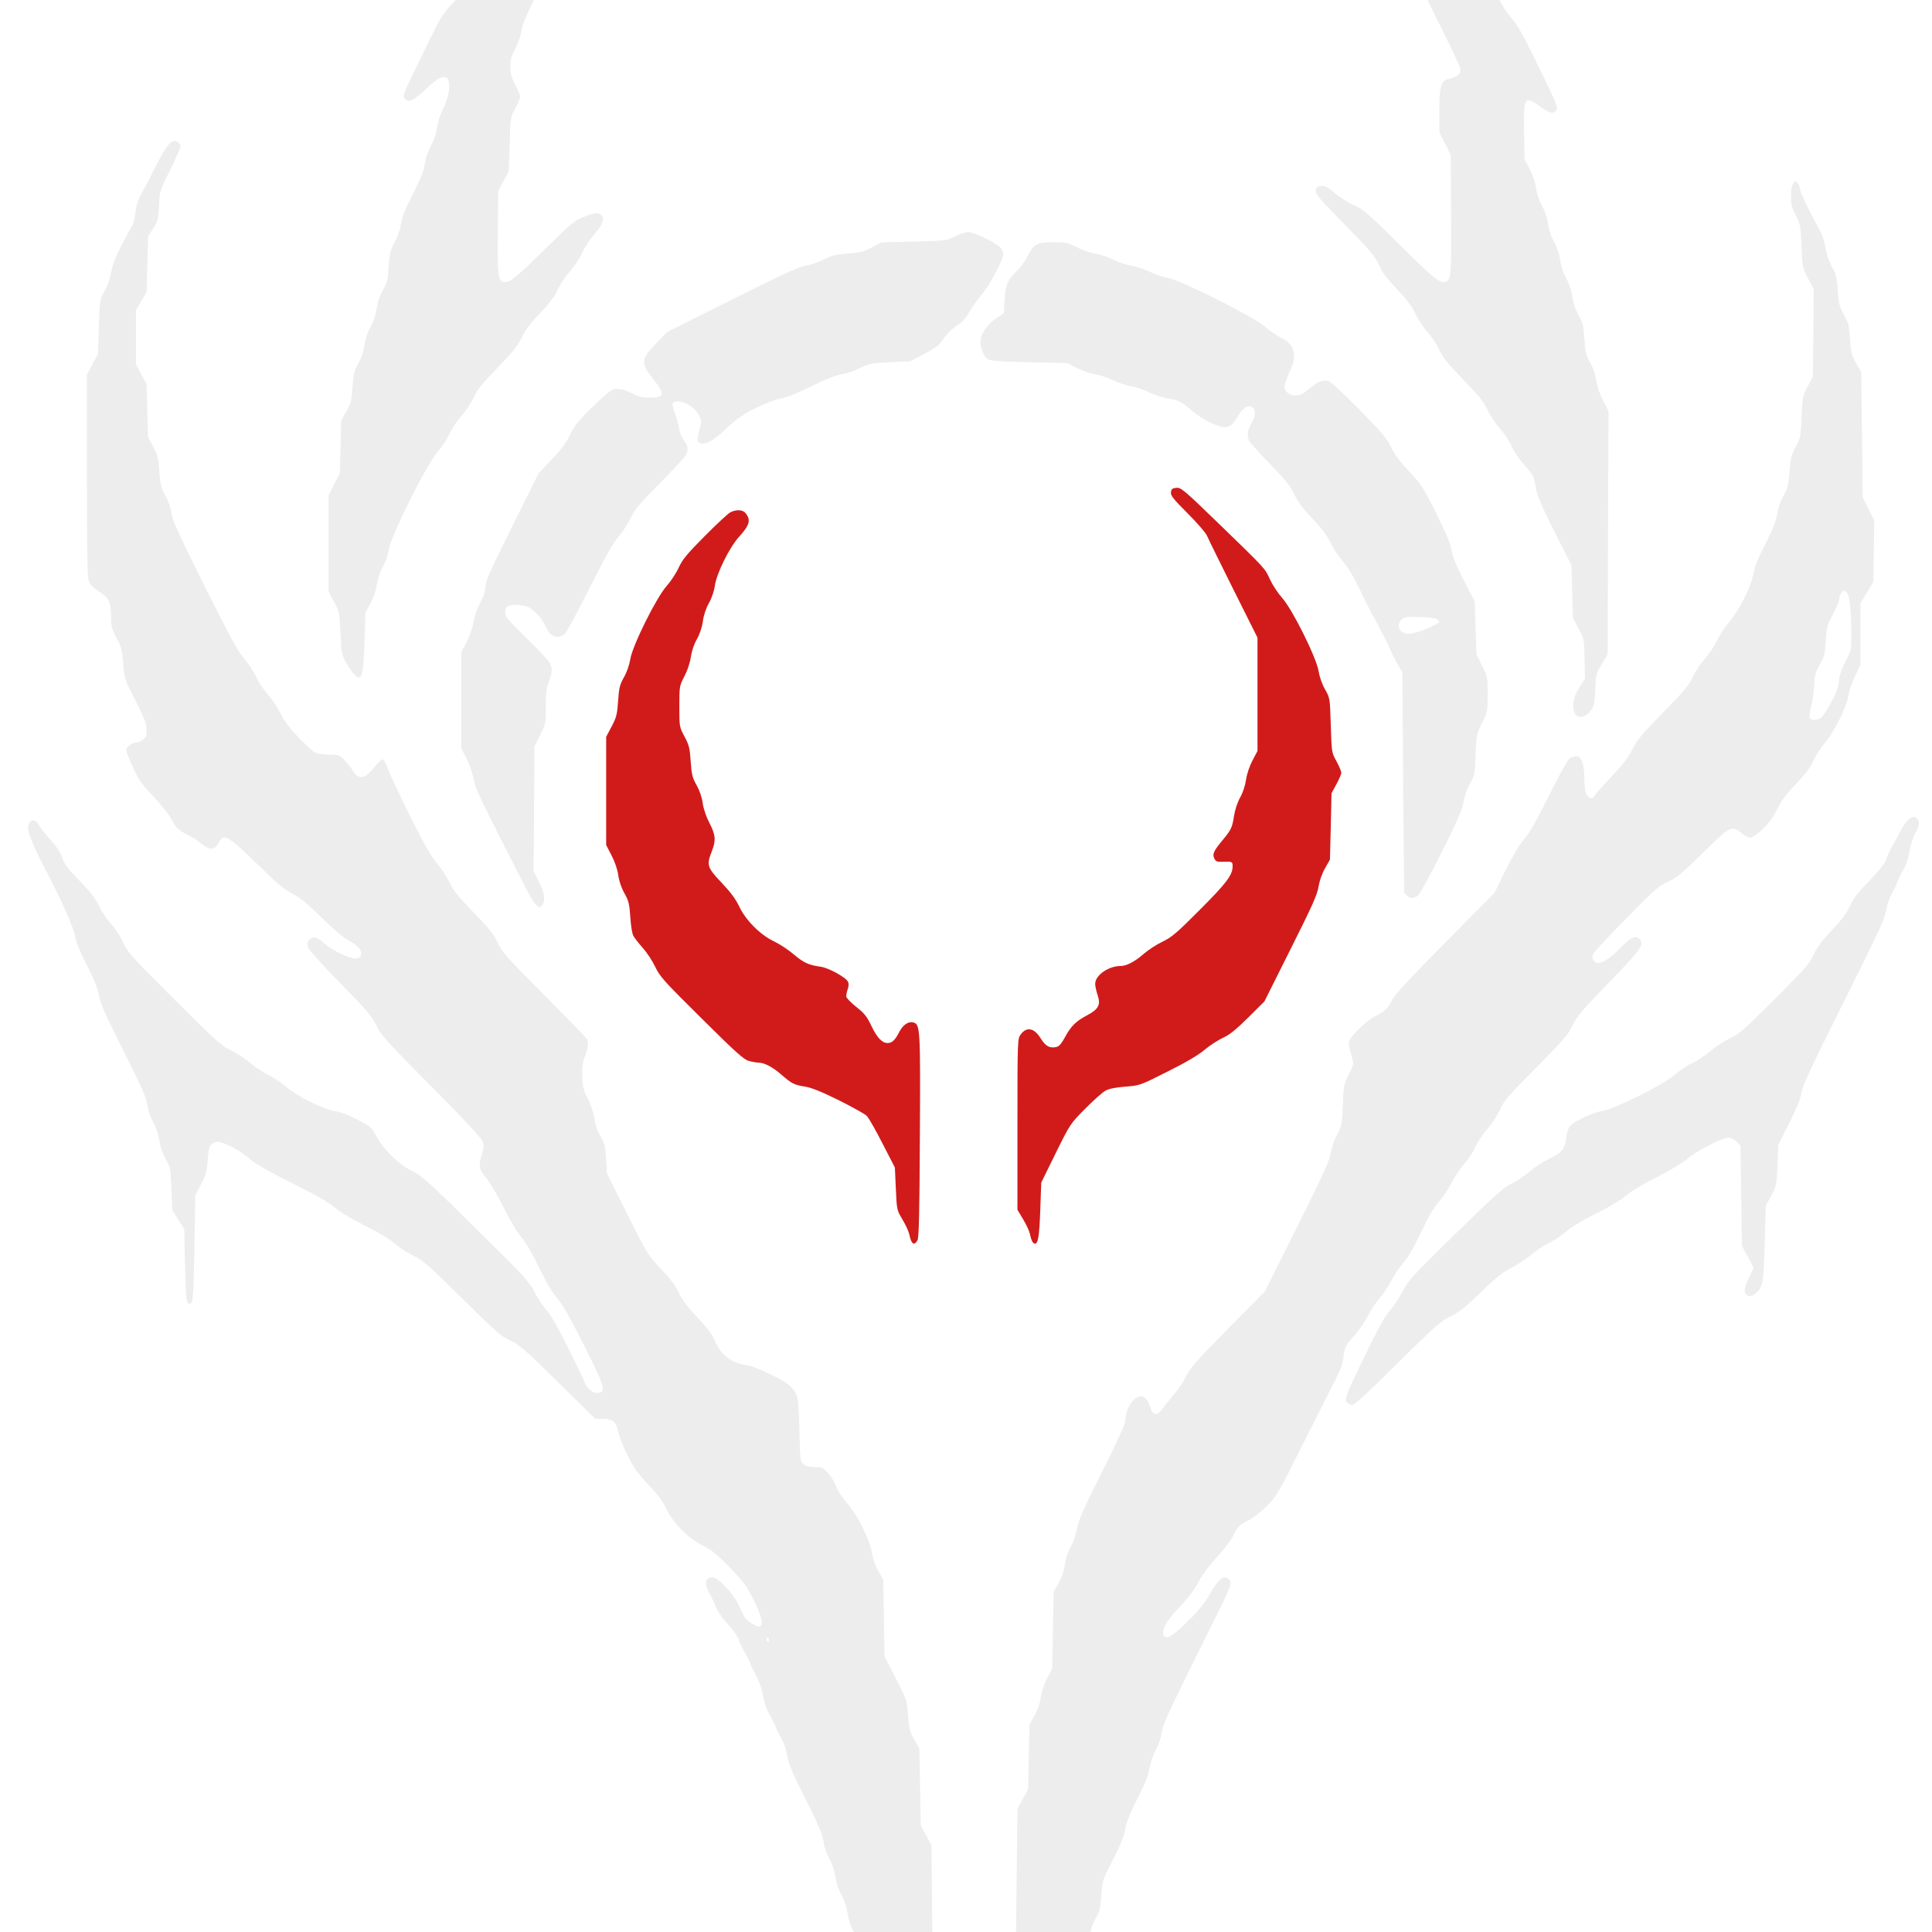
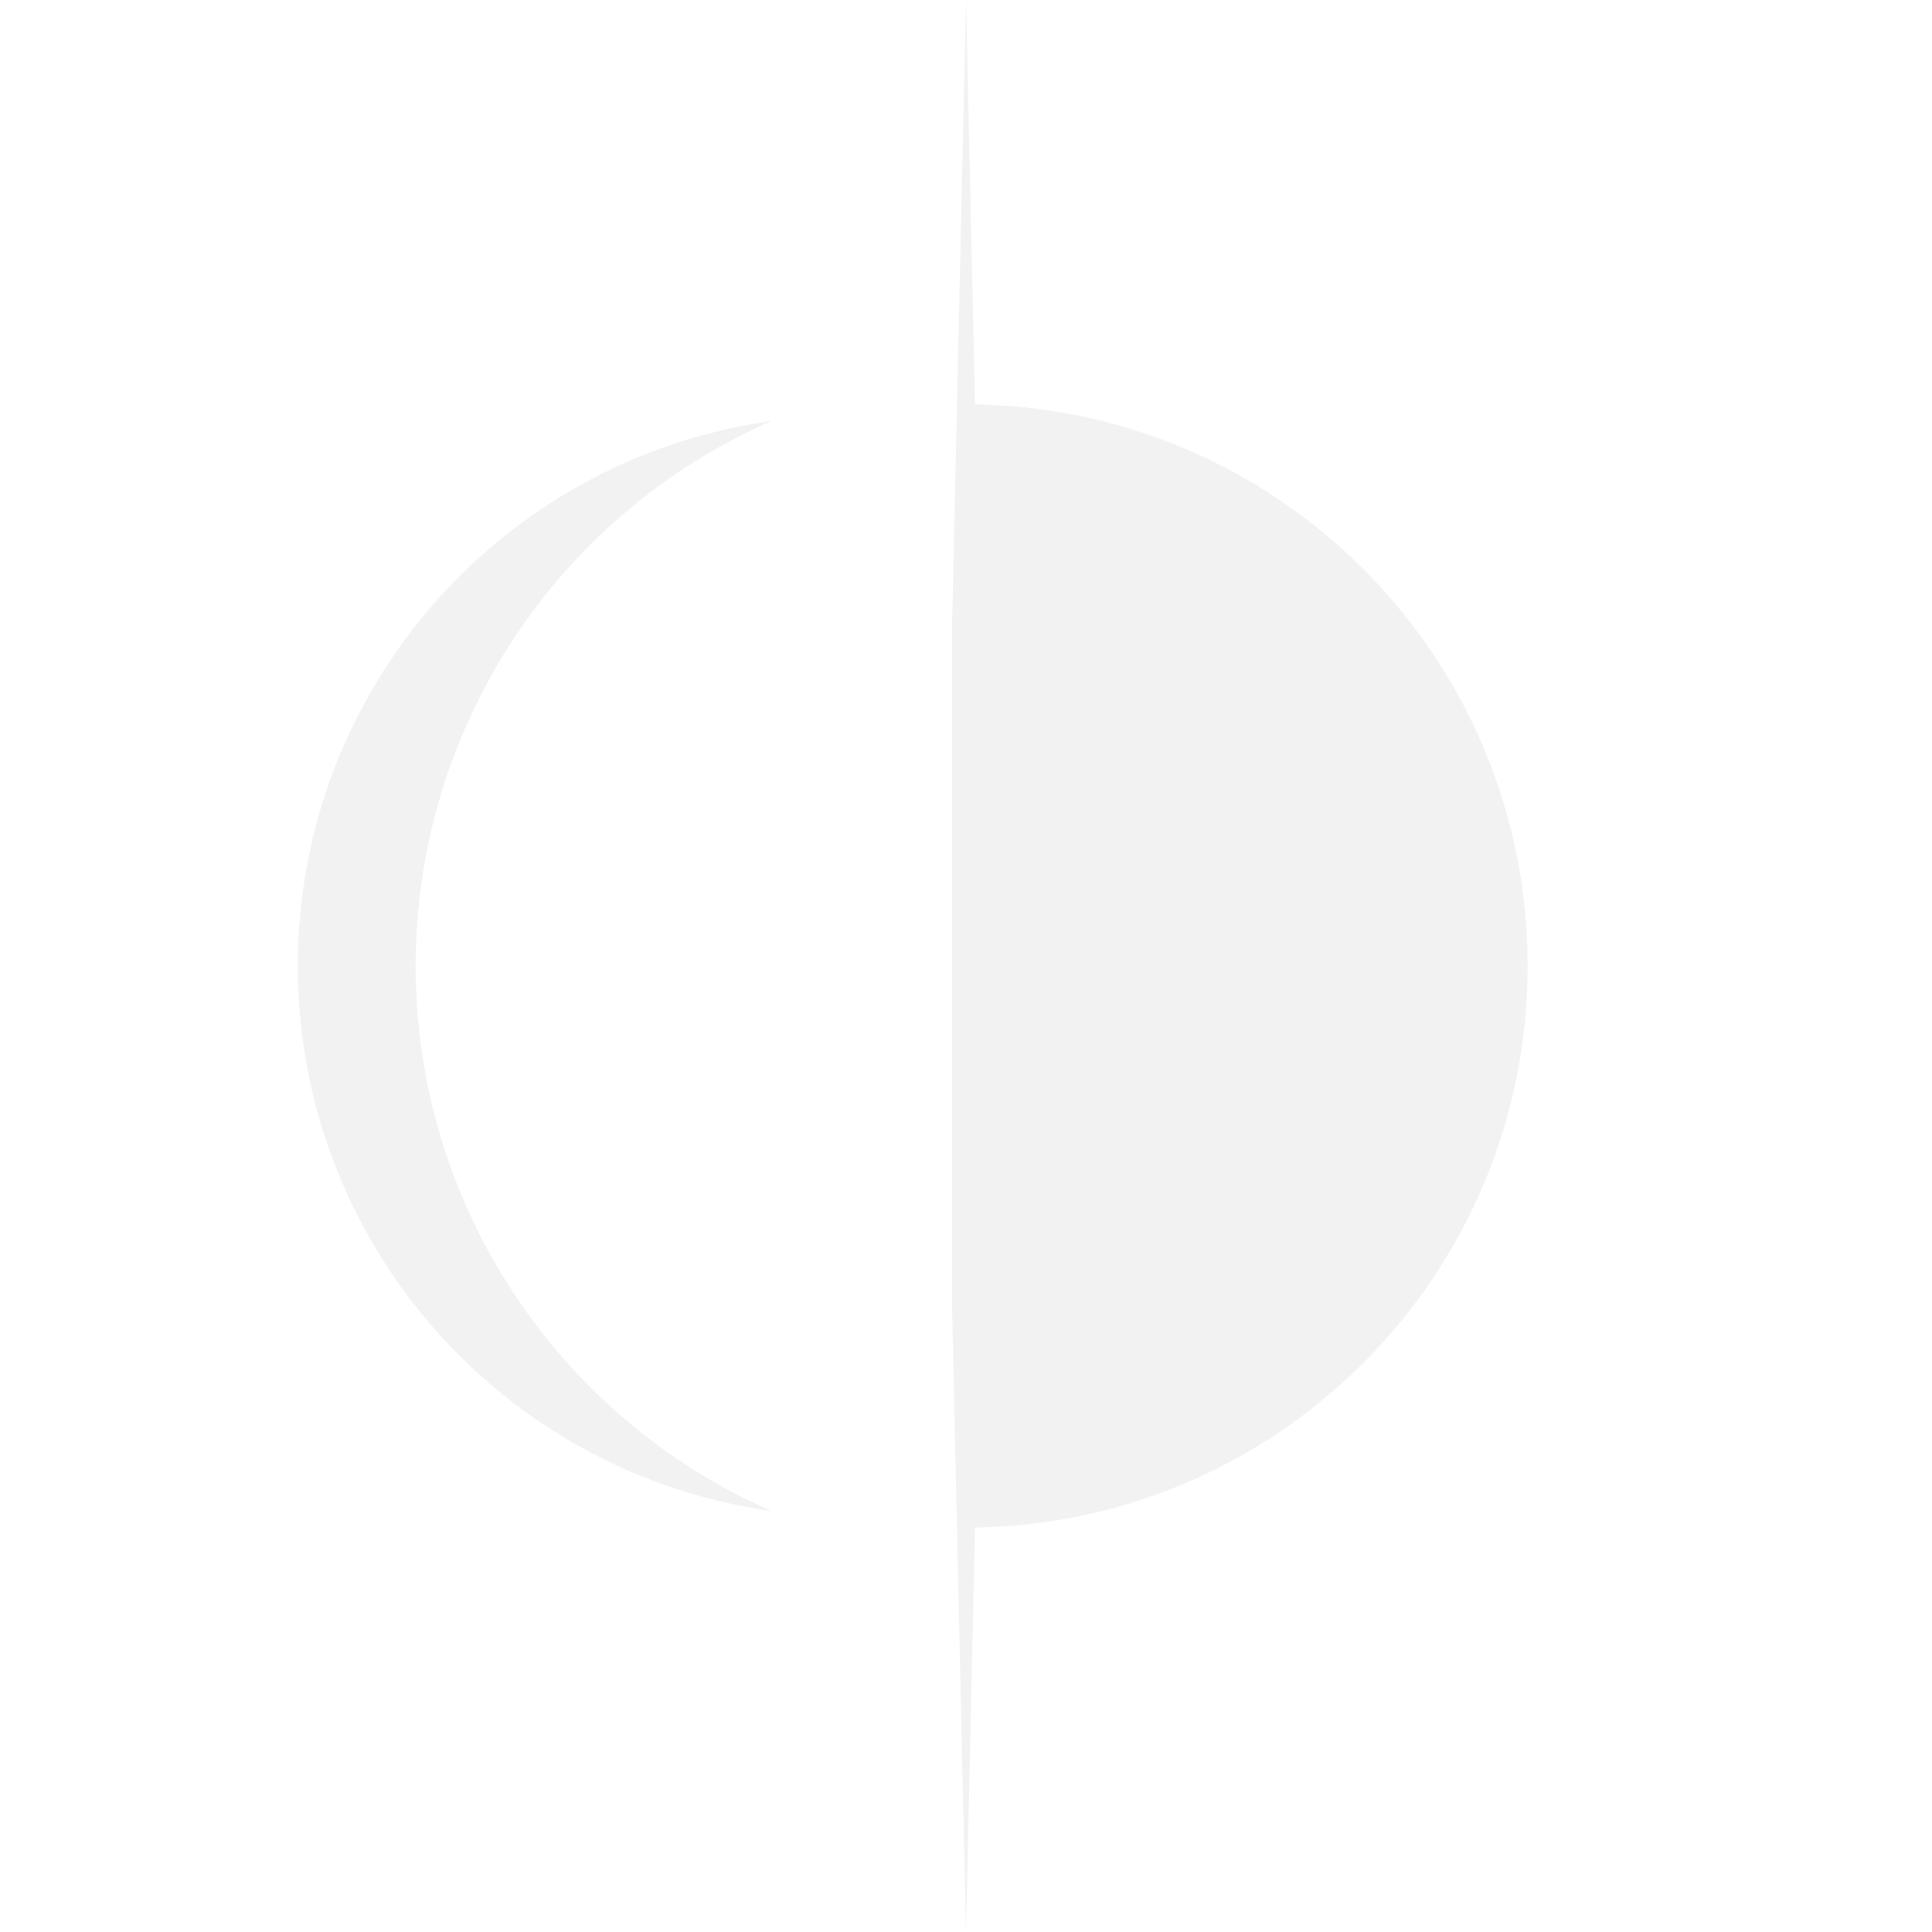
- <svg xmlns="http://www.w3.org/2000/svg" viewBox="3.8 24.0 160 160" width="64" height="64">
-   <path fill="#EDEDED" d="M85.24,214.80C85.10,214.64 85.06,214.13 85.06,212.70L85.06,210.81L85.56,210.00L86.06,209.19L86.02,204.12L85.97,199.06L86.45,198.19L86.93,197.31L86.99,194.06L87.06,190.81L87.50,190.00C87.87,189.32 87.94,189.07 87.93,188.44C87.92,187.85 87.83,187.53 87.52,186.96C87.30,186.55 87.12,186.12 87.12,186.00C87.12,185.88 87.31,185.45 87.53,185.04L87.94,184.31L88.00,179.06L88.06,173.81L88.50,173.00L88.94,172.19L89.00,169.50L89.06,166.81L89.47,166.10C89.73,165.64 89.92,165.09 89.99,164.58C90.06,164.10 90.27,163.47 90.52,162.99L90.94,162.19L91.00,159.00L91.06,155.81L91.47,155.10C91.73,154.63 91.92,154.09 91.99,153.56C92.06,153.05 92.25,152.48 92.49,152.07C92.71,151.67 92.92,151.05 93.00,150.58C93.10,149.92 93.50,149.03 95.06,145.91C96.23,143.58 97.00,141.90 97.00,141.68C97.00,140.62 97.70,139.57 98.36,139.65C98.68,139.69 98.83,139.90 99.13,140.72C99.33,141.27 99.65,141.24 100.09,140.64C100.28,140.37 100.71,139.84 101.04,139.46C101.37,139.08 101.81,138.42 102.02,137.98C102.34,137.31 102.88,136.70 105.48,134.06L108.56,130.94L111.23,125.59C113.38,121.28 113.91,120.11 114.00,119.52C114.06,119.10 114.28,118.44 114.52,117.99C114.92,117.23 114.94,117.11 115.01,115.50C115.07,113.89 115.09,113.77 115.50,112.97C115.91,112.17 115.92,112.10 115.77,111.60C115.50,110.68 115.47,110.51 115.54,110.22C115.65,109.79 116.97,108.53 117.69,108.16C118.52,107.74 118.72,107.55 119.09,106.81C119.32,106.36 120.50,105.08 123.49,102.06L127.57,97.94L128.49,96.06C129.09,94.85 129.63,93.95 130.02,93.50C130.45,93.01 131.04,91.98 132.07,89.91C132.87,88.29 133.63,86.92 133.78,86.82C133.93,86.71 134.19,86.62 134.35,86.62C134.75,86.62 135.00,87.27 135.01,88.40C135.03,89.50 135.12,89.87 135.42,90.05C135.61,90.16 135.70,90.13 135.92,89.82C136.07,89.61 136.72,88.88 137.38,88.18C138.24,87.27 138.69,86.67 138.99,86.05C139.33,85.33 139.73,84.85 141.48,83.06C143.24,81.27 143.64,80.80 143.98,80.08C144.20,79.60 144.67,78.90 145.02,78.51C145.36,78.13 145.81,77.46 146.00,77.03C146.20,76.60 146.64,75.93 146.99,75.53C147.81,74.59 148.84,72.56 149.00,71.53C149.09,70.97 149.38,70.25 150.01,69.03C150.66,67.75 150.91,67.11 150.99,66.53C151.07,66.03 151.26,65.47 151.51,65.03C151.86,64.40 151.92,64.16 152.00,63.06C152.07,61.97 152.13,61.71 152.51,61.00C152.92,60.22 152.94,60.12 153.00,58.50C153.07,56.87 153.09,56.78 153.50,56.00L153.94,55.19L153.97,51.57L154.01,47.95L153.54,47.07C153.08,46.20 153.07,46.16 152.99,44.38C152.91,42.66 152.89,42.52 152.52,41.83C152.19,41.21 152.12,40.95 152.12,40.26C152.12,39.71 152.19,39.34 152.31,39.18C152.50,38.94 152.50,38.94 152.69,39.18C152.79,39.31 152.88,39.54 152.88,39.68C152.88,39.92 153.74,41.72 154.50,43.06C154.71,43.43 154.90,44.04 154.98,44.53C155.06,45.07 155.25,45.63 155.51,46.08C155.86,46.70 155.92,46.94 156.00,48.05C156.07,49.17 156.13,49.39 156.50,50.05C156.88,50.71 156.93,50.93 157.01,52.05C157.08,53.18 157.13,53.39 157.51,54.06L157.94,54.81L158.00,60.00L158.06,65.19L158.54,66.14L159.02,67.10L158.98,69.65L158.94,72.20L158.41,73.07L157.88,73.95L157.88,76.52L157.87,79.08L157.43,79.99C157.18,80.49 156.93,81.22 156.88,81.61C156.74,82.53 155.64,84.74 154.90,85.56C154.59,85.91 154.18,86.55 153.98,86.99C153.72,87.56 153.31,88.11 152.53,88.93C151.72,89.77 151.31,90.32 150.98,91.01C150.66,91.67 150.31,92.15 149.78,92.66C149.33,93.08 148.91,93.38 148.74,93.38C148.59,93.38 148.28,93.21 148.04,93.00C147.81,92.79 147.49,92.63 147.33,92.63C146.92,92.62 146.56,92.92 144.56,94.89C143.11,96.32 142.66,96.68 141.94,97.02C141.15,97.39 140.79,97.70 138.50,100.04C137.09,101.47 135.87,102.78 135.78,102.95C135.66,103.17 135.65,103.32 135.75,103.50C136.05,104.06 136.91,103.65 138.14,102.36C138.88,101.60 139.31,101.43 139.62,101.81C139.98,102.24 139.64,102.70 137.02,105.40C134.79,107.70 134.38,108.19 134.02,108.94C133.66,109.70 133.28,110.14 131.00,112.44C128.68,114.78 128.34,115.17 128.01,115.92C127.80,116.39 127.34,117.09 126.99,117.48C126.64,117.87 126.19,118.54 126.00,118.97C125.80,119.41 125.36,120.07 125.01,120.46C124.67,120.84 124.22,121.52 124.01,121.96C123.79,122.41 123.33,123.10 122.98,123.50C122.52,124.02 122.09,124.76 121.47,126.08C120.88,127.33 120.41,128.14 120.03,128.56C119.73,128.90 119.29,129.56 119.05,130.02C118.82,130.48 118.37,131.15 118.06,131.50C117.75,131.85 117.30,132.54 117.05,133.03C116.80,133.51 116.33,134.20 116.01,134.55C115.25,135.36 115.15,135.56 115.05,136.46C114.98,137.01 114.76,137.57 114.15,138.75C113.71,139.61 112.50,142.00 111.47,144.06C109.73,147.55 109.54,147.87 108.77,148.67C108.30,149.15 107.64,149.67 107.25,149.87C106.44,150.28 106.24,150.49 105.88,151.27C105.73,151.58 105.14,152.36 104.56,152.98C103.88,153.72 103.35,154.44 103.06,155.01C102.75,155.61 102.26,156.27 101.54,157.03C100.51,158.12 100.12,158.72 100.12,159.25C100.12,159.39 100.21,159.54 100.31,159.58C100.60,159.69 101.22,159.23 102.40,158.04C103.15,157.28 103.66,156.63 104.04,155.94C104.63,154.86 105.09,154.46 105.47,154.70C105.59,154.78 105.70,154.95 105.73,155.09C105.75,155.23 105.40,156.07 104.96,156.95C100.45,166.02 100.11,166.76 100.00,167.51C99.94,167.95 99.74,168.54 99.51,168.93C99.29,169.33 99.08,169.95 99.00,170.43C98.90,171.04 98.64,171.71 97.99,172.97C97.37,174.20 97.08,174.91 96.99,175.47C96.90,176.04 96.62,176.74 95.99,177.97C95.11,179.67 95.10,179.70 95.01,180.95C94.94,182.04 94.87,182.30 94.52,182.91C94.27,183.37 94.08,183.92 94.01,184.44C93.94,184.96 93.75,185.52 93.51,185.94C93.27,186.37 93.08,186.93 93.01,187.44C92.93,187.97 92.75,188.52 92.49,188.97C92.14,189.60 92.08,189.84 92.01,190.95C91.93,192.05 91.88,192.29 91.52,192.91C91.27,193.37 91.08,193.92 91.01,194.44C90.94,194.96 90.75,195.52 90.51,195.94C90.27,196.37 90.08,196.93 90.01,197.44C89.93,197.97 89.75,198.52 89.49,198.97C89.14,199.60 89.08,199.84 89.01,200.95C88.93,202.07 88.88,202.29 88.50,202.95C88.13,203.61 88.07,203.83 88.00,204.96C87.92,206.16 87.88,206.29 87.42,207.03L86.94,207.81L86.92,209.54L86.89,211.26L86.36,212.15C85.89,212.93 85.81,213.16 85.75,213.98C85.69,214.94 85.54,215.17 85.24,214.80ZM83.39,213.84C83.33,213.75 83.23,213.52 83.18,213.31C83.14,213.11 82.88,212.56 82.61,212.11C82.13,211.31 82.11,211.23 82.08,210.05C82.04,208.87 82.02,208.78 81.57,208.03C81.12,207.29 81.08,207.15 81.00,205.96C80.93,204.83 80.87,204.61 80.50,203.96C80.13,203.31 80.08,203.08 80.00,201.96C79.93,200.85 79.87,200.60 79.53,200.00C79.29,199.58 79.09,198.99 79.00,198.46C78.92,197.93 78.72,197.34 78.47,196.91C78.13,196.29 78.07,196.05 77.99,194.95C77.92,193.84 77.86,193.60 77.51,192.97C77.25,192.52 77.07,191.97 76.99,191.44C76.92,190.93 76.73,190.37 76.49,189.94C76.25,189.52 76.06,188.96 75.99,188.44C75.92,187.93 75.73,187.37 75.49,186.94C75.25,186.52 75.06,185.96 74.99,185.44C74.92,184.93 74.73,184.37 74.49,183.94C74.25,183.52 74.06,182.96 73.99,182.44C73.92,181.93 73.73,181.37 73.49,180.94C73.25,180.52 73.06,179.96 72.99,179.44C72.92,178.93 72.73,178.37 72.49,177.94C72.26,177.53 72.06,176.96 72.00,176.50C71.91,175.90 71.59,175.14 70.51,172.99C69.41,170.81 69.10,170.07 68.99,169.41C68.92,168.95 68.74,168.38 68.60,168.14C68.45,167.91 68.21,167.43 68.07,167.08C67.92,166.72 67.66,166.18 67.47,165.88C67.28,165.55 67.08,164.95 67.00,164.47C66.92,163.95 66.71,163.32 66.45,162.84C66.22,162.41 65.98,161.92 65.93,161.76C65.88,161.59 65.69,161.19 65.50,160.88C65.31,160.57 65.09,160.09 65.00,159.83C64.91,159.55 64.51,158.98 64.07,158.50C63.61,157.99 63.20,157.41 63.07,157.05C62.94,156.71 62.71,156.21 62.54,155.93C62.09,155.13 62.20,154.62 62.84,154.62C63.25,154.62 64.55,156.01 64.94,156.86C65.12,157.25 65.34,157.70 65.43,157.88C65.62,158.23 66.56,158.81 66.75,158.69C67.03,158.51 66.85,157.77 66.22,156.51C65.65,155.37 65.39,155.01 64.25,153.83C63.19,152.73 62.76,152.38 62.00,152.00C60.76,151.37 59.55,150.14 58.98,148.95C58.69,148.33 58.26,147.75 57.49,146.95C56.61,146.02 56.29,145.57 55.76,144.50C55.40,143.78 55.06,142.91 54.99,142.57C54.84,141.75 54.54,141.50 53.72,141.50L53.10,141.50L50.02,138.47C47.29,135.78 46.84,135.38 46.06,135.02C45.28,134.65 44.84,134.26 42.06,131.52C39.30,128.79 38.84,128.38 38.08,128.02C37.61,127.80 36.90,127.34 36.51,127.00C36.07,126.62 35.13,126.05 34.00,125.49C32.89,124.94 31.92,124.35 31.50,123.99C31.03,123.58 29.94,122.95 28.00,121.99C25.97,120.97 24.97,120.40 24.40,119.91C23.66,119.28 22.73,118.77 21.98,118.58C21.75,118.53 21.56,118.57 21.37,118.73C21.13,118.93 21.07,119.12 21.00,120.07C20.93,121.03 20.85,121.31 20.44,122.09L19.97,122.99L19.90,127.31C19.85,130.55 19.80,131.68 19.68,131.84C19.55,132.02 19.49,132.03 19.35,131.90C19.23,131.78 19.17,130.99 19.12,128.78L19.06,125.81L18.57,125.01L18.07,124.21L18.00,122.45C17.92,120.76 17.91,120.66 17.51,119.97C17.25,119.51 17.07,118.97 16.99,118.44C16.92,117.93 16.73,117.37 16.49,116.94C16.26,116.53 16.06,115.96 16.00,115.50C15.91,114.89 15.53,114.01 14.01,110.99C12.53,108.04 12.10,107.07 12.00,106.46C11.92,105.91 11.62,105.19 11.01,103.97C10.40,102.78 10.10,102.03 10.01,101.50C9.90,100.84 8.91,98.59 7.69,96.25C7.60,96.08 7.44,95.77 7.33,95.56C6.66,94.28 6.13,93.00 6.13,92.68C6.12,91.84 6.70,91.67 7.07,92.39C7.17,92.59 7.59,93.12 8.00,93.57C8.49,94.11 8.80,94.59 8.95,95.03C9.12,95.55 9.41,95.93 10.38,96.93C11.28,97.85 11.71,98.41 12.00,99.02C12.21,99.47 12.67,100.16 13.01,100.54C13.36,100.93 13.81,101.62 14.02,102.09C14.37,102.87 14.70,103.24 18.23,106.76C21.68,110.20 22.15,110.62 22.91,110.98C23.37,111.19 24.11,111.67 24.54,112.04C24.98,112.41 25.66,112.86 26.05,113.04C26.44,113.22 27.08,113.65 27.48,113.99C28.38,114.78 30.55,115.86 31.54,116.02C32.00,116.09 32.71,116.36 33.42,116.73C34.51,117.30 34.58,117.36 34.99,118.13C35.58,119.23 36.85,120.46 37.97,121.00C38.76,121.39 39.29,121.87 43.22,125.75C47.22,129.69 47.63,130.14 48.05,130.96C48.29,131.46 48.75,132.15 49.05,132.49C49.43,132.91 50.04,133.98 50.93,135.78C51.66,137.25 52.25,138.50 52.25,138.58C52.25,138.65 52.41,138.86 52.61,139.05C52.87,139.30 53.07,139.38 53.33,139.35C54.02,139.27 53.90,138.87 52.17,135.42C51.01,133.11 50.39,132.03 49.95,131.52C49.53,131.05 49.04,130.21 48.46,129.00C47.91,127.86 47.37,126.93 47.00,126.50C46.66,126.10 46.04,125.07 45.54,124.05C45.05,123.08 44.39,121.96 44.07,121.56C43.43,120.77 43.40,120.60 43.76,119.42C43.89,119.00 43.89,118.83 43.75,118.48C43.64,118.22 42.02,116.49 39.49,113.94C35.76,110.18 35.36,109.73 34.98,108.94C34.62,108.18 34.22,107.71 31.97,105.41C30.40,103.80 29.35,102.63 29.30,102.42C29.19,102.00 29.37,101.70 29.77,101.65C29.98,101.62 30.25,101.77 30.66,102.12C31.32,102.71 32.70,103.38 33.24,103.38C33.50,103.38 33.63,103.30 33.69,103.12C33.81,102.73 33.45,102.29 32.72,101.92C32.29,101.71 31.49,101.03 30.44,100.00C29.20,98.78 28.62,98.31 28.00,98.00C27.37,97.69 26.78,97.20 25.38,95.82C22.73,93.22 22.33,92.98 21.94,93.75C21.66,94.28 21.37,94.40 20.93,94.17C20.73,94.07 20.44,93.87 20.30,93.74C20.16,93.60 19.68,93.31 19.24,93.08C18.53,92.71 18.39,92.58 18.02,91.89C17.78,91.45 17.13,90.62 16.50,89.95C15.55,88.97 15.30,88.61 14.82,87.57C14.51,86.89 14.25,86.24 14.25,86.12C14.25,85.84 14.71,85.50 15.08,85.50C15.23,85.50 15.48,85.39 15.64,85.26C15.88,85.07 15.94,84.91 15.93,84.42C15.93,83.92 15.77,83.49 15.01,82.00C14.10,80.21 14.09,80.17 14.00,78.94C13.91,77.84 13.85,77.58 13.45,76.83C13.05,76.07 13.00,75.88 13.00,75.05C13.00,73.88 12.81,73.48 11.98,72.98C11.57,72.72 11.28,72.44 11.17,72.17C11.03,71.83 11.00,70.23 11.00,63.39L11.00,55.02L11.46,54.17L11.92,53.31L11.99,51.06C12.06,48.82 12.06,48.81 12.46,48.10C12.71,47.67 12.92,47.07 13.00,46.57C13.09,45.98 13.34,45.33 13.89,44.28C14.30,43.48 14.70,42.75 14.77,42.67C14.84,42.58 14.95,42.11 15.01,41.62C15.09,41.01 15.24,40.52 15.49,40.08C15.70,39.72 16.25,38.67 16.71,37.75C17.63,35.94 18.02,35.50 18.48,35.74C18.63,35.82 18.75,35.99 18.75,36.12C18.75,36.25 18.36,37.13 17.89,38.08C17.03,39.80 17.03,39.82 16.97,41.03C16.91,42.16 16.88,42.31 16.49,42.91L16.07,43.56L16.00,45.88L15.94,48.19L15.50,48.94L15.06,49.69L15.06,51.94L15.06,54.19L15.50,55.00L15.94,55.81L16.00,58.00L16.06,60.19L16.49,61.00C16.87,61.71 16.93,61.97 17.00,63.06C17.08,64.16 17.14,64.40 17.49,65.03C17.74,65.46 17.93,66.03 18.00,66.49C18.09,67.11 18.58,68.20 20.74,72.53C22.83,76.71 23.51,77.96 24.01,78.53C24.36,78.93 24.80,79.60 25.00,80.03C25.19,80.46 25.64,81.13 25.98,81.51C26.33,81.90 26.80,82.60 27.02,83.07C27.30,83.66 27.75,84.25 28.48,85.03C29.07,85.64 29.70,86.22 29.89,86.32C30.09,86.42 30.59,86.50 31.07,86.50C31.87,86.50 31.92,86.52 32.36,86.98C32.61,87.24 32.93,87.65 33.06,87.89C33.24,88.18 33.42,88.32 33.66,88.35C34.01,88.39 34.32,88.14 35.09,87.20C35.25,87.01 35.45,86.88 35.53,86.90C35.62,86.93 35.80,87.29 35.94,87.70C36.08,88.10 36.91,89.87 37.78,91.62C38.95,93.96 39.55,95.00 40.00,95.52C40.34,95.91 40.80,96.61 41.03,97.08C41.35,97.76 41.75,98.27 43.02,99.56C44.30,100.88 44.68,101.35 45.01,102.06C45.38,102.85 45.75,103.27 48.85,106.38C50.73,108.28 52.32,109.91 52.38,110.01C52.56,110.29 52.52,110.76 52.24,111.50C52.03,112.04 51.99,112.40 52.02,113.19C52.06,114.03 52.13,114.31 52.48,114.99C52.73,115.47 52.94,116.10 53.01,116.58C53.08,117.08 53.27,117.64 53.53,118.09C53.88,118.71 53.94,118.96 54.00,119.99L54.07,121.19L55.75,124.55C57.41,127.87 57.46,127.94 58.52,129.06C59.29,129.87 59.73,130.45 60.02,131.06C60.31,131.68 60.74,132.25 61.53,133.07C62.31,133.89 62.73,134.45 62.99,135.02C63.57,136.29 64.32,136.86 65.66,137.06C66.36,137.16 68.65,138.25 69.17,138.73C69.89,139.40 69.93,139.59 70.00,142.42C70.06,144.97 70.07,145.03 70.36,145.26C70.56,145.43 70.85,145.50 71.28,145.50C71.85,145.50 71.96,145.55 72.36,145.97C72.61,146.24 72.91,146.73 73.03,147.07C73.16,147.42 73.54,148.01 73.92,148.44C74.79,149.42 75.83,151.48 76.00,152.58C76.08,153.07 76.29,153.67 76.54,154.10L76.94,154.81L77.00,158.00L77.06,161.19L77.99,163.00C78.91,164.80 78.91,164.82 79.00,166.06C79.08,167.17 79.14,167.40 79.51,168.06L79.94,168.81L80.00,172.00L80.06,175.19L80.50,176.00L80.94,176.81L81.00,183.00L81.06,189.19L81.53,190.12L82.00,191.05L82.00,196.57L82.00,202.09L82.47,202.95L82.94,203.81L82.94,206.50L82.94,209.19L83.44,210.00C83.92,210.78 83.94,210.86 83.98,212.04C84.00,212.71 83.99,213.39 83.95,213.56C83.86,213.90 83.57,214.05 83.39,213.84ZM67.45,159.66C67.32,159.53 67.22,159.72 67.32,159.89C67.40,160.02 67.43,160.02 67.47,159.89C67.50,159.81 67.49,159.70 67.45,159.66ZM115.47,140.24C115.05,139.99 115.10,139.84 117.13,135.67C117.97,133.93 118.53,132.96 118.92,132.52C119.23,132.17 119.71,131.44 119.99,130.90C120.47,129.98 120.79,129.64 124.37,126.14C127.57,123.02 128.36,122.31 128.95,122.04C129.34,121.86 130.02,121.41 130.46,121.04C130.89,120.67 131.61,120.20 132.05,119.99C133.16,119.46 133.40,119.17 133.51,118.23C133.57,117.75 133.69,117.39 133.83,117.24C134.30,116.79 135.70,116.14 136.45,116.02C137.53,115.84 141.54,113.85 142.52,112.99C142.92,112.65 143.56,112.22 143.95,112.04C144.34,111.86 145.02,111.41 145.46,111.04C145.89,110.67 146.63,110.19 147.09,109.97C147.84,109.63 148.28,109.24 150.76,106.76C153.28,104.24 153.63,103.84 153.99,103.07C154.29,102.43 154.69,101.89 155.51,101.03C156.33,100.17 156.73,99.64 157.00,99.03C157.29,98.40 157.67,97.91 158.61,96.94C159.46,96.06 159.89,95.53 160.00,95.18C160.08,94.91 160.30,94.43 160.48,94.12C160.66,93.82 160.98,93.23 161.19,92.82C161.63,91.95 162.14,91.50 162.47,91.70C162.81,91.91 162.80,92.33 162.44,92.94C162.25,93.27 162.04,93.92 161.94,94.49C161.84,95.05 161.64,95.69 161.47,95.96C161.30,96.22 161.07,96.69 160.95,97.00C160.83,97.31 160.60,97.79 160.43,98.08C160.27,98.36 160.08,98.96 160.00,99.41C159.89,100.10 159.34,101.28 156.49,106.98C153.79,112.39 153.09,113.88 152.99,114.48C152.91,115.00 152.59,115.79 151.97,117.02L151.07,118.81L151.00,120.50C150.93,122.14 150.92,122.21 150.49,123.01L150.04,123.84L149.95,126.95C149.86,130.34 149.79,130.66 149.09,131.18C148.82,131.37 148.69,131.40 148.53,131.30C148.18,131.08 148.20,130.77 148.63,129.85L149.03,128.97L148.55,128.08L148.06,127.19L148.00,123.03L147.94,118.88L147.60,118.55C147.39,118.33 147.14,118.22 146.92,118.22C146.38,118.24 144.27,119.33 143.50,120.00C143.09,120.34 142.07,120.95 141.00,121.49C139.90,122.04 138.92,122.62 138.50,122.99C138.08,123.35 137.11,123.94 136.00,124.49C134.86,125.06 133.93,125.62 133.47,126.01C133.08,126.35 132.44,126.78 132.05,126.96C131.66,127.14 130.98,127.59 130.54,127.96C130.11,128.33 129.37,128.81 128.91,129.03C128.25,129.35 127.72,129.77 126.44,131.02C125.12,132.29 124.63,132.69 123.93,133.02C123.16,133.38 122.70,133.78 119.75,136.69C116.76,139.65 115.95,140.38 115.75,140.37C115.72,140.37 115.59,140.31 115.47,140.24ZM48.14,98.89C47.90,98.65 47.70,98.27 44.92,92.78C43.49,89.96 43.10,89.08 43.00,88.45C42.93,88.00 42.69,87.30 42.44,86.82L42.00,85.98L42.00,82.00L42.00,78.02L42.44,77.18C42.69,76.69 42.93,76.00 43.00,75.54C43.08,75.07 43.31,74.40 43.57,73.92C43.87,73.36 44.00,72.94 44.00,72.57C44.00,72.13 44.39,71.27 46.21,67.61L48.41,63.19L49.49,62.06C50.27,61.24 50.69,60.67 51.02,59.99C51.40,59.21 51.70,58.83 52.91,57.66C53.84,56.75 54.46,56.24 54.65,56.23C55.22,56.19 55.55,56.27 56.18,56.60C56.66,56.85 57.00,56.93 57.59,56.93C58.85,56.94 58.90,56.64 57.86,55.35C56.84,54.07 56.87,53.74 58.16,52.41L59.06,51.49L64.42,48.81C68.54,46.75 69.95,46.10 70.50,46.01C70.90,45.95 71.58,45.71 72.02,45.49C72.68,45.16 73.01,45.07 74.00,45.00C75.01,44.93 75.31,44.85 76.00,44.49L76.81,44.07L79.50,44.00C82.16,43.94 82.19,43.93 82.87,43.58C83.25,43.38 83.76,43.22 84.00,43.22C84.49,43.22 86.30,44.11 86.66,44.52C86.78,44.66 86.88,44.90 86.88,45.05C86.88,45.53 85.74,47.66 85.08,48.42C84.73,48.83 84.27,49.48 84.06,49.86C83.83,50.29 83.52,50.66 83.26,50.81C82.72,51.13 82.14,51.71 81.81,52.25C81.63,52.55 81.23,52.84 80.38,53.29L79.19,53.92L77.50,54.00C75.94,54.08 75.76,54.11 75.04,54.47C74.62,54.69 73.94,54.92 73.53,54.99C73.03,55.07 72.20,55.39 71.00,55.99C69.86,56.56 68.97,56.91 68.52,56.99C68.11,57.05 67.24,57.38 66.45,57.76C65.38,58.29 64.88,58.63 64.06,59.39C62.90,60.47 62.39,60.78 61.90,60.73C61.52,60.68 61.49,60.49 61.76,59.47C61.90,58.95 61.89,58.81 61.71,58.44C61.42,57.82 60.58,57.25 59.98,57.25C59.41,57.25 59.38,57.37 59.73,58.31C59.86,58.66 60.01,59.20 60.05,59.53C60.10,59.88 60.27,60.27 60.45,60.49C60.78,60.89 60.83,61.29 60.58,61.73C60.49,61.89 59.52,62.93 58.42,64.04C56.75,65.74 56.36,66.20 56.02,66.92C55.80,67.39 55.34,68.09 55.00,68.48C54.55,69.00 53.92,70.11 52.64,72.67C51.68,74.59 50.77,76.29 50.61,76.45C50.27,76.82 49.72,76.84 49.38,76.50C49.24,76.37 49.04,76.04 48.93,75.78C48.70,75.23 48.09,74.56 47.57,74.29C47.12,74.05 46.09,74.02 45.82,74.24C45.56,74.46 45.57,74.90 45.86,75.26C45.99,75.43 46.78,76.24 47.62,77.06C48.46,77.89 49.23,78.71 49.32,78.90C49.56,79.36 49.55,79.69 49.25,80.47C49.05,80.99 49.00,81.43 49.00,82.54C49.00,83.92 48.99,83.97 48.53,84.88L48.06,85.81L48.03,90.97L47.99,96.13L48.43,97.03C48.89,97.95 48.97,98.46 48.75,98.88C48.58,99.19 48.44,99.19 48.14,98.89ZM120.32,98.18C120.21,98.07 120.11,97.97 120.10,97.96C120.08,97.95 120.04,93.83 120.00,88.81L119.94,79.69L119.54,79.00C119.32,78.62 119.05,78.07 118.93,77.78C118.75,77.33 118.24,76.33 117.34,74.69C117.22,74.48 116.79,73.60 116.37,72.74C115.88,71.71 115.40,70.93 115.00,70.48C114.66,70.10 114.20,69.40 113.98,68.93C113.69,68.33 113.25,67.75 112.48,66.94C111.70,66.12 111.28,65.56 110.98,64.93C110.65,64.24 110.25,63.74 108.99,62.44C108.12,61.54 107.35,60.69 107.27,60.54C107.04,60.11 107.10,59.63 107.45,59.04C107.80,58.44 107.81,57.91 107.48,57.71C107.17,57.51 106.72,57.79 106.36,58.40C105.90,59.17 105.67,59.38 105.22,59.37C104.64,59.37 103.35,58.73 102.52,58.02C101.63,57.25 101.41,57.14 100.48,56.99C100.06,56.92 99.39,56.69 98.97,56.49C98.56,56.28 97.88,56.05 97.47,55.99C97.06,55.92 96.39,55.69 95.97,55.49C95.56,55.28 94.88,55.05 94.47,54.99C94.06,54.92 93.38,54.69 92.96,54.47L92.19,54.07L89.06,54.00C86.79,53.95 85.86,53.89 85.65,53.77C85.30,53.57 85.00,52.92 85.00,52.34C85.00,51.68 85.48,50.94 86.25,50.40L86.94,49.93L87.00,48.81C87.07,47.57 87.25,47.16 88.07,46.38C88.32,46.13 88.69,45.62 88.89,45.22C89.40,44.21 89.68,44.06 91.06,44.06C92.09,44.07 92.25,44.10 92.98,44.48C93.42,44.71 94.12,44.95 94.53,45.01C94.94,45.08 95.61,45.31 96.03,45.51C96.44,45.72 97.12,45.95 97.53,46.01C97.94,46.08 98.61,46.31 99.03,46.51C99.44,46.72 100.11,46.95 100.50,47.01C101.55,47.18 107.53,50.18 108.57,51.06C108.98,51.41 109.59,51.83 109.92,51.99C110.61,52.32 110.87,52.67 110.96,53.35C111.01,53.74 110.93,54.06 110.57,54.86C110.28,55.50 110.14,55.97 110.19,56.13C110.32,56.54 110.62,56.75 111.10,56.75C111.47,56.75 111.71,56.63 112.25,56.18C113.00,55.57 113.33,55.43 113.81,55.55C113.99,55.60 115.08,56.60 116.34,57.88C118.23,59.80 118.63,60.27 119.00,61.03C119.30,61.66 119.75,62.26 120.51,63.06C121.51,64.11 121.66,64.34 122.73,66.48C123.56,68.15 123.91,68.98 124.00,69.54C124.09,70.09 124.38,70.81 125.02,72.06L125.93,73.81L126.00,76.00L126.07,78.19L126.53,79.12C126.99,80.03 127.00,80.07 127.00,81.50C127.00,82.93 126.99,82.97 126.53,83.88C126.08,84.79 126.07,84.86 126.00,86.50C125.94,88.11 125.92,88.22 125.54,88.90C125.29,89.33 125.08,89.93 125.00,90.42C124.90,91.06 124.53,91.91 123.18,94.61C122.24,96.48 121.36,98.08 121.21,98.19C120.87,98.43 120.57,98.43 120.32,98.18ZM154.71,83.34C154.85,83.19 155.21,82.63 155.49,82.10C155.87,81.41 156.04,80.93 156.09,80.41C156.14,79.91 156.31,79.40 156.64,78.77C157.12,77.86 157.12,77.84 157.12,76.46C157.11,74.51 156.97,73.29 156.73,73.05C156.55,72.88 156.52,72.88 156.33,73.06C156.22,73.18 156.12,73.41 156.12,73.59C156.12,73.76 155.89,74.33 155.61,74.85C155.12,75.72 155.08,75.87 155.01,77.05C154.93,78.18 154.88,78.40 154.50,79.06C154.14,79.69 154.07,79.93 154.04,80.80C154.01,81.36 153.90,82.13 153.79,82.52C153.68,82.91 153.63,83.32 153.67,83.43C153.78,83.72 154.41,83.67 154.71,83.34ZM134.24,83.10C133.94,82.55 134.07,81.78 134.58,80.96L135.06,80.19L135.03,78.56C135.00,76.95 134.99,76.93 134.53,76.06L134.07,75.19L134.00,73.00L133.94,70.81L132.53,68.02C131.41,65.80 131.10,65.06 130.99,64.39C130.85,63.46 130.78,63.33 129.95,62.41C129.63,62.06 129.20,61.41 129.01,60.98C128.81,60.54 128.36,59.87 128.02,59.49C127.67,59.10 127.20,58.40 126.98,57.92C126.65,57.23 126.25,56.74 124.97,55.43C123.71,54.13 123.30,53.62 123.01,52.99C122.81,52.55 122.36,51.87 122.00,51.47C121.65,51.08 121.20,50.39 121.00,49.95C120.73,49.36 120.32,48.82 119.50,47.96C118.66,47.07 118.27,46.56 117.99,45.93C117.65,45.18 117.30,44.77 115.17,42.60C113.04,40.44 112.74,40.09 112.77,39.79C112.81,39.50 112.88,39.43 113.20,39.40C113.51,39.37 113.74,39.49 114.34,39.99C114.76,40.34 115.48,40.80 115.95,41.01C116.73,41.35 117.10,41.68 119.76,44.31C122.60,47.14 123.08,47.51 123.56,47.33C123.97,47.17 124.01,46.61 123.97,41.70L123.94,36.81L123.47,35.88L123.00,34.95L123.00,33.22C123.00,31.21 123.14,30.68 123.71,30.56C124.31,30.44 124.69,30.19 124.73,29.90C124.78,29.55 124.77,29.54 120.84,21.64C118.11,16.18 117.47,14.98 116.93,14.37C116.57,13.98 116.18,13.38 116.06,13.04C115.81,12.37 115.43,11.79 114.80,11.12C114.57,10.88 114.34,10.51 114.30,10.29C114.24,9.97 114.27,9.87 114.49,9.76C114.68,9.65 114.82,9.65 115.03,9.76C115.19,9.85 117.39,11.97 119.92,14.49C124.24,18.77 124.56,19.12 124.98,19.99C125.31,20.68 125.73,21.24 126.53,22.07C127.31,22.89 127.73,23.45 127.99,24.02C128.19,24.45 128.63,25.12 128.97,25.50C129.42,26.00 129.91,26.85 130.78,28.62C132.92,32.99 132.91,32.96 132.56,33.25C132.33,33.44 131.97,33.31 131.27,32.76C131.02,32.56 130.69,32.36 130.54,32.32C130.06,32.18 129.98,32.56 130.02,34.98L130.06,37.19L130.48,37.99C130.73,38.47 130.94,39.10 131.01,39.58C131.08,40.07 131.27,40.64 131.51,41.06C131.75,41.48 131.94,42.04 132.01,42.56C132.08,43.07 132.27,43.63 132.51,44.06C132.75,44.48 132.94,45.04 133.01,45.56C133.08,46.07 133.27,46.63 133.51,47.06C133.75,47.48 133.94,48.04 134.01,48.56C134.08,49.08 134.27,49.63 134.52,50.09C134.88,50.71 134.93,50.95 135.01,52.05C135.08,53.16 135.14,53.40 135.49,54.03C135.74,54.47 135.93,55.03 136.00,55.53C136.07,56.02 136.29,56.65 136.56,57.18L137.01,58.03L136.97,68.11L136.94,78.19L136.45,79.00C135.98,79.78 135.96,79.86 135.92,81.03C135.90,81.81 135.82,82.37 135.69,82.61C135.31,83.35 134.51,83.62 134.24,83.10ZM33.12,79.84C32.98,79.69 32.68,79.26 32.47,78.88C32.10,78.24 32.08,78.11 32.00,76.45C31.92,74.73 31.90,74.67 31.46,73.83L31.00,72.98L31.00,69.01L31.00,65.05L31.47,64.12L31.94,63.19L32.00,61.00L32.06,58.81L32.49,58.06C32.87,57.39 32.92,57.18 32.99,56.05C33.07,54.95 33.12,54.71 33.48,54.09C33.73,53.63 33.92,53.08 33.99,52.56C34.06,52.04 34.25,51.48 34.49,51.06C34.73,50.63 34.92,50.07 34.99,49.56C35.07,49.03 35.25,48.48 35.51,48.03C35.86,47.40 35.92,47.16 35.99,46.05C36.07,44.95 36.13,44.71 36.47,44.09C36.71,43.67 36.92,43.06 37.00,42.57C37.10,41.96 37.36,41.29 38.01,40.03C38.66,38.75 38.91,38.11 38.99,37.53C39.06,37.05 39.26,36.47 39.49,36.06C39.73,35.64 39.92,35.07 39.99,34.58C40.05,34.14 40.27,33.45 40.49,33.01C41.13,31.76 41.18,30.38 40.59,30.38C40.23,30.38 39.87,30.62 38.94,31.50C38.11,32.28 37.71,32.48 37.43,32.25C37.08,31.95 37.00,32.16 39.13,27.81C40.36,25.28 40.45,25.15 41.49,24.05C42.25,23.26 42.69,22.67 42.98,22.07C43.20,21.60 43.67,20.90 44.01,20.51C44.36,20.13 44.83,19.42 45.05,18.94C45.44,18.12 45.82,17.71 51.02,12.55C54.08,9.52 56.73,6.94 56.91,6.82C57.16,6.65 57.29,6.64 57.49,6.75C58.02,7.03 57.81,7.44 56.45,8.88C55.89,9.47 55.37,10.09 55.30,10.26C54.15,12.73 53.51,13.89 52.99,14.49C52.51,15.03 51.79,16.36 49.74,20.47C47.63,24.72 47.08,25.90 47.00,26.49C46.94,26.90 46.72,27.56 46.48,28.01C46.13,28.67 46.06,28.94 46.07,29.56C46.08,30.15 46.17,30.47 46.48,31.04C46.70,31.45 46.87,31.88 46.88,32.00C46.88,32.12 46.70,32.55 46.48,32.96C46.08,33.68 46.08,33.70 46.01,35.94L45.93,38.19L45.50,39.00L45.06,39.81L45.03,43.20C44.99,46.60 45.05,47.18 45.44,47.33C45.90,47.51 46.39,47.14 48.80,44.76C51.17,42.43 51.36,42.27 52.20,41.94C53.14,41.58 53.46,41.57 53.66,41.89C53.86,42.21 53.68,42.64 52.99,43.44C52.64,43.85 52.19,44.54 51.99,44.98C51.79,45.42 51.34,46.09 50.99,46.48C50.64,46.87 50.19,47.55 49.99,47.98C49.73,48.55 49.31,49.11 48.53,49.93C47.74,50.75 47.31,51.32 47.01,51.95C46.68,52.64 46.28,53.14 45.02,54.44C43.75,55.74 43.35,56.24 43.02,56.92C42.80,57.40 42.33,58.10 41.98,58.49C41.64,58.87 41.19,59.54 41.00,59.97C40.80,60.40 40.36,61.07 40.01,61.47C39.11,62.50 36.15,68.42 36.00,69.51C35.94,69.95 35.74,70.54 35.51,70.93C35.28,71.34 35.08,71.95 35.00,72.46C34.91,72.99 34.71,73.57 34.47,74.00L34.07,74.69L33.99,77.13C33.89,80.06 33.75,80.51 33.12,79.84ZM121.93,76.08C122.48,75.85 122.94,75.61 122.97,75.53C123.06,75.27 122.53,75.13 121.34,75.10C120.32,75.07 120.11,75.10 119.89,75.30C119.35,75.79 119.71,76.51 120.49,76.49C120.74,76.49 121.38,76.30 121.93,76.08Z" />
-   <path fill="#D11B1B" d="M79.27,126.78C79.21,126.66 79.13,126.39 79.09,126.18C79.05,125.97 78.80,125.44 78.54,125.00C78.07,124.21 78.07,124.20 77.99,122.45L77.91,120.69L76.88,118.69C76.32,117.59 75.73,116.56 75.58,116.41C75.43,116.26 74.39,115.68 73.27,115.12C71.83,114.41 71.00,114.07 70.47,113.99C69.55,113.84 69.38,113.75 68.50,112.99C67.78,112.36 67.08,112.00 66.60,112.00C66.44,112.00 66.09,111.94 65.81,111.86C65.40,111.75 64.73,111.15 61.89,108.33C58.78,105.25 58.43,104.86 58.06,104.06C57.83,103.58 57.37,102.88 57.03,102.50C56.69,102.12 56.34,101.67 56.25,101.50C56.15,101.33 56.04,100.62 56.00,99.94C55.92,98.84 55.86,98.60 55.51,97.97C55.26,97.53 55.07,96.97 55.00,96.47C54.93,95.98 54.71,95.35 54.44,94.83L54.00,93.98L54.00,89.50L54.00,85.02L54.45,84.17C54.85,83.41 54.91,83.17 54.99,82.05C55.06,80.96 55.13,80.70 55.47,80.09C55.71,79.68 55.92,79.06 56.00,78.58C56.18,77.46 58.16,73.47 59.03,72.50C59.37,72.12 59.81,71.45 60.01,71.00C60.32,70.33 60.69,69.88 62.16,68.40C63.14,67.41 64.09,66.53 64.28,66.43C64.73,66.19 65.30,66.20 65.52,66.47C66.01,67.04 65.90,67.48 65.01,68.45C64.21,69.33 63.15,71.47 63.00,72.51C62.94,72.96 62.74,73.54 62.51,73.94C62.27,74.37 62.08,74.93 62.01,75.44C61.94,75.96 61.75,76.52 61.51,76.94C61.27,77.36 61.08,77.93 61.01,78.42C60.94,78.90 60.73,79.53 60.48,80.01C60.07,80.80 60.06,80.83 60.06,82.50C60.06,84.18 60.06,84.19 60.49,85.00C60.87,85.71 60.93,85.97 61.00,87.06C61.08,88.16 61.14,88.40 61.49,89.03C61.74,89.47 61.93,90.03 62.00,90.53C62.07,91.02 62.29,91.65 62.56,92.17C63.07,93.15 63.10,93.60 62.75,94.50C62.30,95.64 62.36,95.84 63.55,97.09C64.30,97.88 64.73,98.46 65.02,99.07C65.56,100.22 66.77,101.43 67.92,101.97C68.38,102.19 69.11,102.67 69.55,103.05C70.37,103.74 70.77,103.92 71.76,104.06C72.39,104.14 73.83,104.92 74.02,105.29C74.10,105.44 74.10,105.65 74.01,105.90C73.94,106.11 73.88,106.39 73.88,106.51C73.88,106.63 74.24,107.01 74.69,107.37C75.38,107.91 75.59,108.17 75.96,108.95C76.44,109.95 76.85,110.38 77.32,110.38C77.67,110.38 77.93,110.13 78.26,109.49C78.56,108.88 79.02,108.57 79.43,108.67C80.01,108.82 80.03,109.16 79.98,118.12C79.95,124.58 79.90,126.50 79.78,126.72C79.58,127.06 79.42,127.08 79.27,126.78ZM89.27,126.78C89.21,126.66 89.13,126.39 89.09,126.18C89.05,125.97 88.80,125.43 88.54,124.99L88.06,124.19L88.06,117.11C88.06,110.09 88.07,110.01 88.33,109.67C88.82,109.00 89.45,109.12 89.99,110.00C90.39,110.65 90.75,110.84 91.31,110.70C91.52,110.65 91.73,110.39 92.00,109.89C92.48,108.99 92.91,108.56 93.85,108.07C94.78,107.57 94.97,107.21 94.70,106.41C94.59,106.09 94.50,105.67 94.50,105.47C94.50,104.77 95.60,104.00 96.60,104.00C97.09,104.00 97.78,103.64 98.51,103.00C98.90,102.66 99.61,102.20 100.08,101.98C100.82,101.63 101.24,101.28 103.14,99.37C105.35,97.16 105.88,96.47 105.88,95.75C105.88,95.35 105.85,95.34 105.04,95.37C104.62,95.39 104.49,95.34 104.38,95.13C104.18,94.76 104.30,94.48 104.99,93.65C105.77,92.71 105.84,92.57 106.00,91.55C106.08,91.04 106.29,90.42 106.51,90.03C106.73,89.64 106.92,89.06 106.99,88.58C107.06,88.10 107.27,87.47 107.52,86.99L107.94,86.19L107.94,81.50L107.94,76.81L105.94,72.81C104.84,70.61 103.86,68.61 103.76,68.37C103.66,68.13 102.94,67.30 102.16,66.52C100.97,65.33 100.74,65.04 100.77,64.77C100.81,64.50 100.88,64.43 101.22,64.40C101.60,64.36 101.84,64.56 104.72,67.35C108.68,71.19 108.55,71.05 108.98,72.00C109.19,72.45 109.63,73.12 109.97,73.50C110.84,74.47 112.82,78.46 113.00,79.58C113.08,80.07 113.29,80.67 113.54,81.10C113.94,81.81 113.94,81.81 114.01,84.06C114.08,86.30 114.08,86.32 114.48,87.04C114.70,87.45 114.88,87.88 114.88,88.00C114.88,88.12 114.69,88.55 114.47,88.96L114.07,89.69L114.01,92.44L113.94,95.19L113.54,95.90C113.29,96.32 113.08,96.93 113.00,97.41C112.90,98.07 112.47,99.04 110.69,102.58L108.51,106.94L107.16,108.28C106.15,109.28 105.63,109.70 105.07,109.95C104.67,110.14 103.99,110.58 103.57,110.93C103.06,111.37 102.04,111.97 100.50,112.74C98.20,113.90 98.18,113.90 97.00,113.99C96.24,114.05 95.65,114.16 95.38,114.31C95.13,114.43 94.38,115.11 93.69,115.80C92.44,117.06 92.43,117.07 91.23,119.50L90.03,121.94L89.95,124.24C89.87,126.41 89.77,127.00 89.50,127.00C89.44,127.00 89.33,126.90 89.27,126.78Z" />
+ <svg xmlns="http://www.w3.org/2000/svg" viewBox="0 0 64 64" width="64" height="64">
+   <path fill="#F2F2F2" d="M32.000,13.395 A18.605,18.605 0 0 1 32.000,50.605 Z M25.556,13.945 A18.233,18.233 0 0 0 25.556,50.055 A19.721,19.721 0 0 1 25.556,13.945 Z M32.000,0.000 L32.465,20.837 L32.465,43.163 L32.000,64.000 L31.535,43.163 L31.535,20.837 Z" />
</svg>
